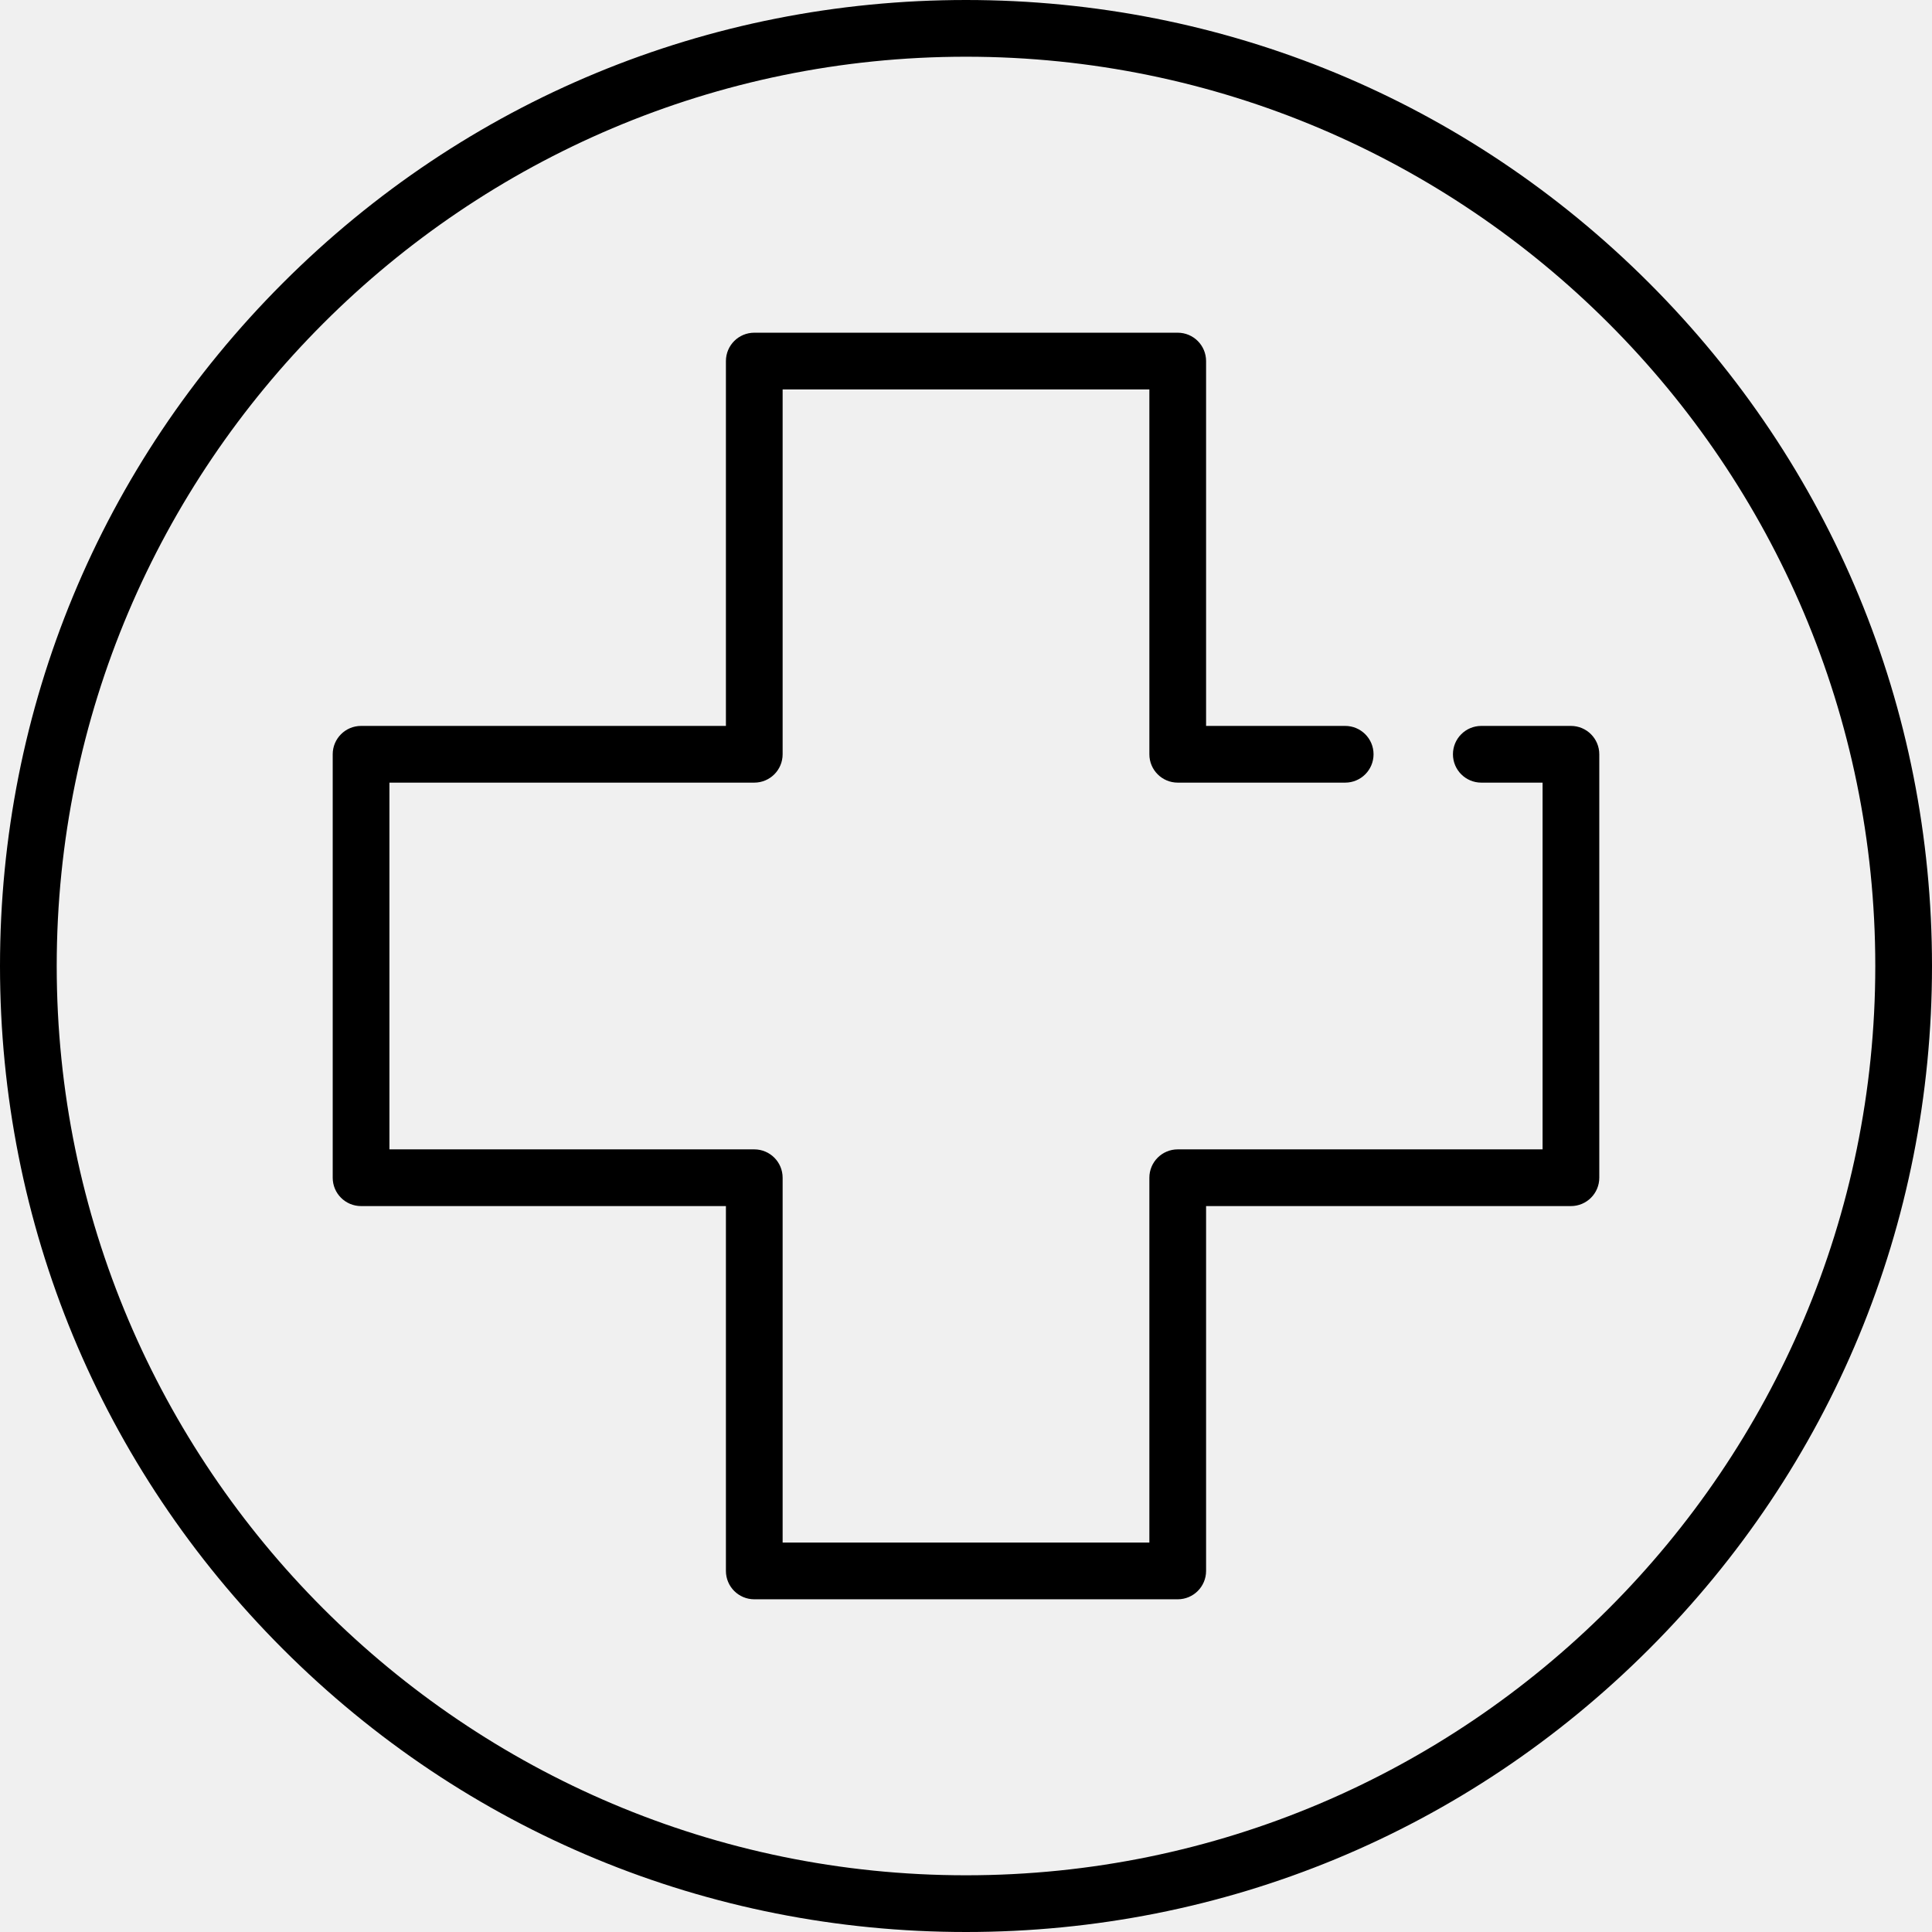
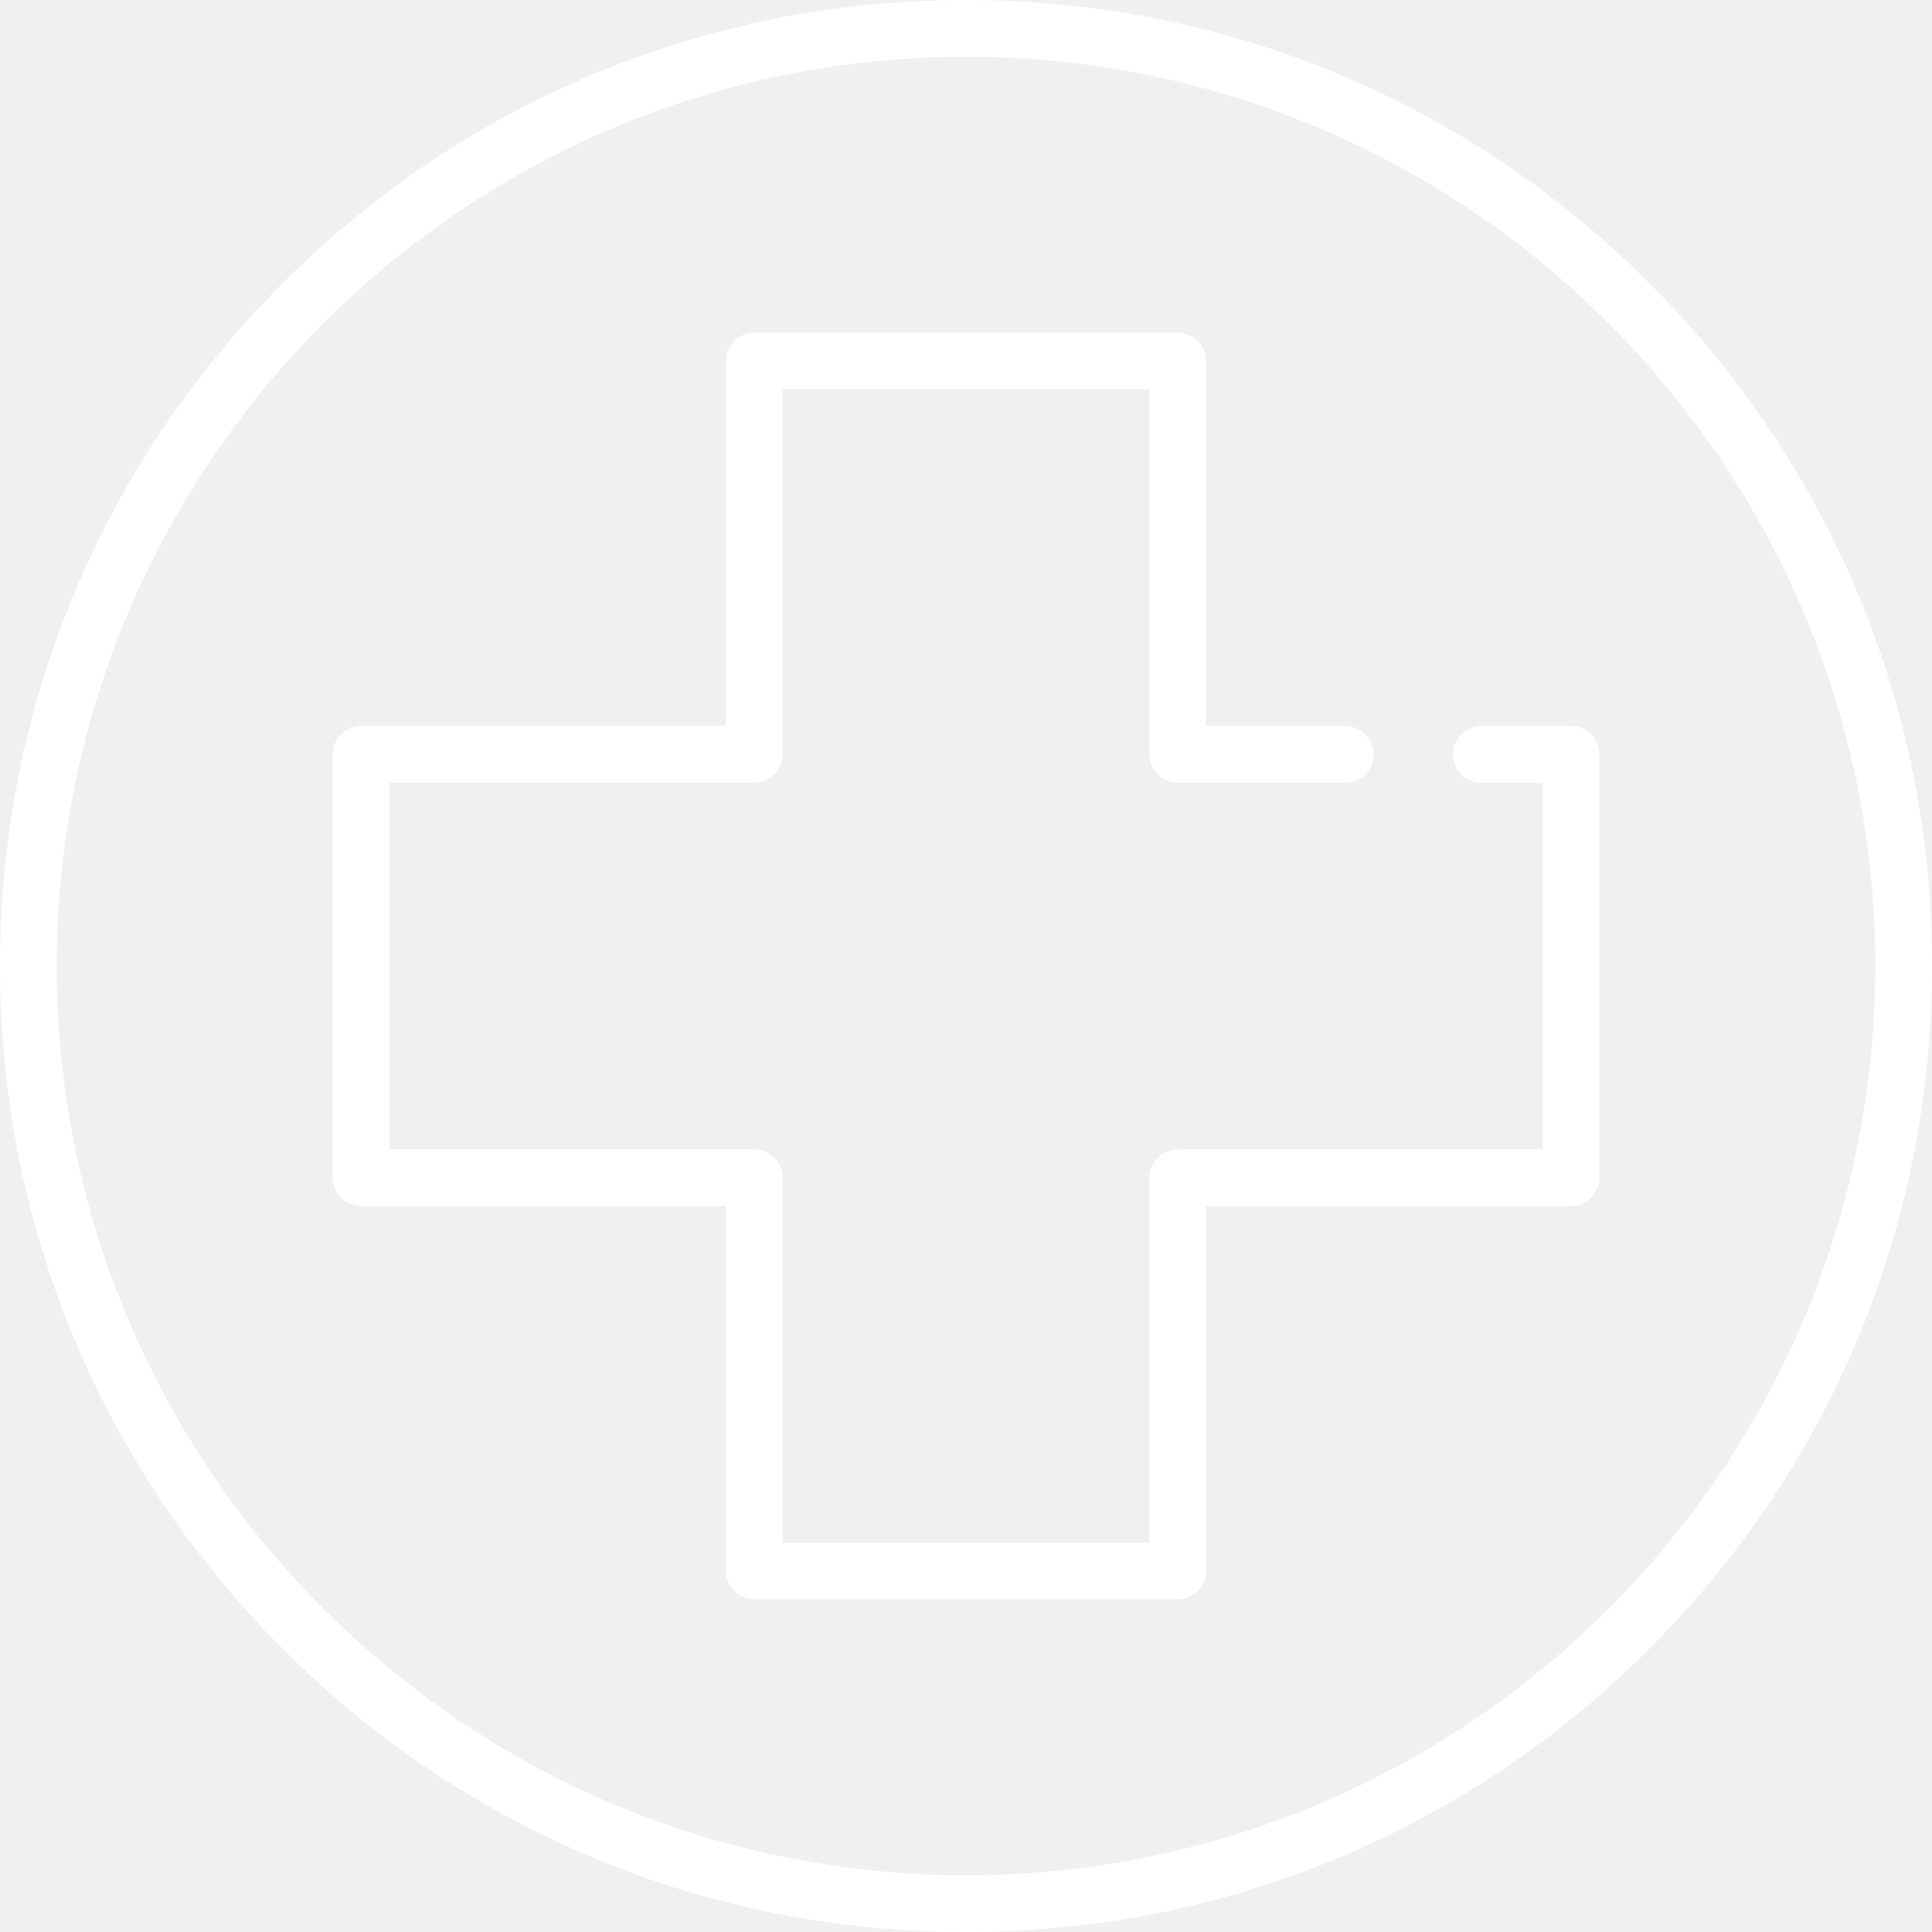
- <svg xmlns="http://www.w3.org/2000/svg" version="1.1" id="Capa_1" x="0px" y="0px" viewBox="0 0 511 511" style="enable-background:new 0 0 511 511;" xml:space="preserve" width="512" height="512">
+ <svg xmlns="http://www.w3.org/2000/svg" version="1.1" id="Capa_1" x="0px" y="0px" viewBox="0 0 511 511" style="enable-background:new 0 0 511 511; fill:#fff;" xml:space="preserve" width="512" height="512">
  <g>
    <g>
      <path d="M436.166,74.834C387.908,26.576,323.747,0,255.5,0S123.092,26.576,74.834,74.834C26.577,123.092,0,187.253,0,255.5    s26.577,132.408,74.834,180.666C123.092,484.424,187.253,511,255.5,511s132.408-26.576,180.666-74.834    C484.423,387.908,511,323.747,511,255.5S484.423,123.092,436.166,74.834z M255.5,496C122.888,496,15,388.112,15,255.5    S122.888,15,255.5,15S496,122.888,496,255.5S388.112,496,255.5,496z" />
      <path d="M415.5,192h-23.706c-4.142,0-7.5,3.357-7.5,7.5s3.358,7.5,7.5,7.5H408v97h-96.5c-4.142,0-7.5,3.357-7.5,7.5V408h-97v-96.5    c0-4.143-3.358-7.5-7.5-7.5H103v-97h96.5c4.142,0,7.5-3.357,7.5-7.5V103h97v96.5c0,4.143,3.358,7.5,7.5,7.5h44.294    c4.142,0,7.5-3.357,7.5-7.5s-3.358-7.5-7.5-7.5H319V95.5c0-4.143-3.358-7.5-7.5-7.5h-112c-4.142,0-7.5,3.357-7.5,7.5V192H95.5    c-4.142,0-7.5,3.357-7.5,7.5v112c0,4.143,3.358,7.5,7.5,7.5H192v96.5c0,4.143,3.358,7.5,7.5,7.5h112c4.142,0,7.5-3.357,7.5-7.5    V319h96.5c4.142,0,7.5-3.357,7.5-7.5v-112C423,195.357,419.642,192,415.5,192z" />
    </g>
  </g>
</svg>
